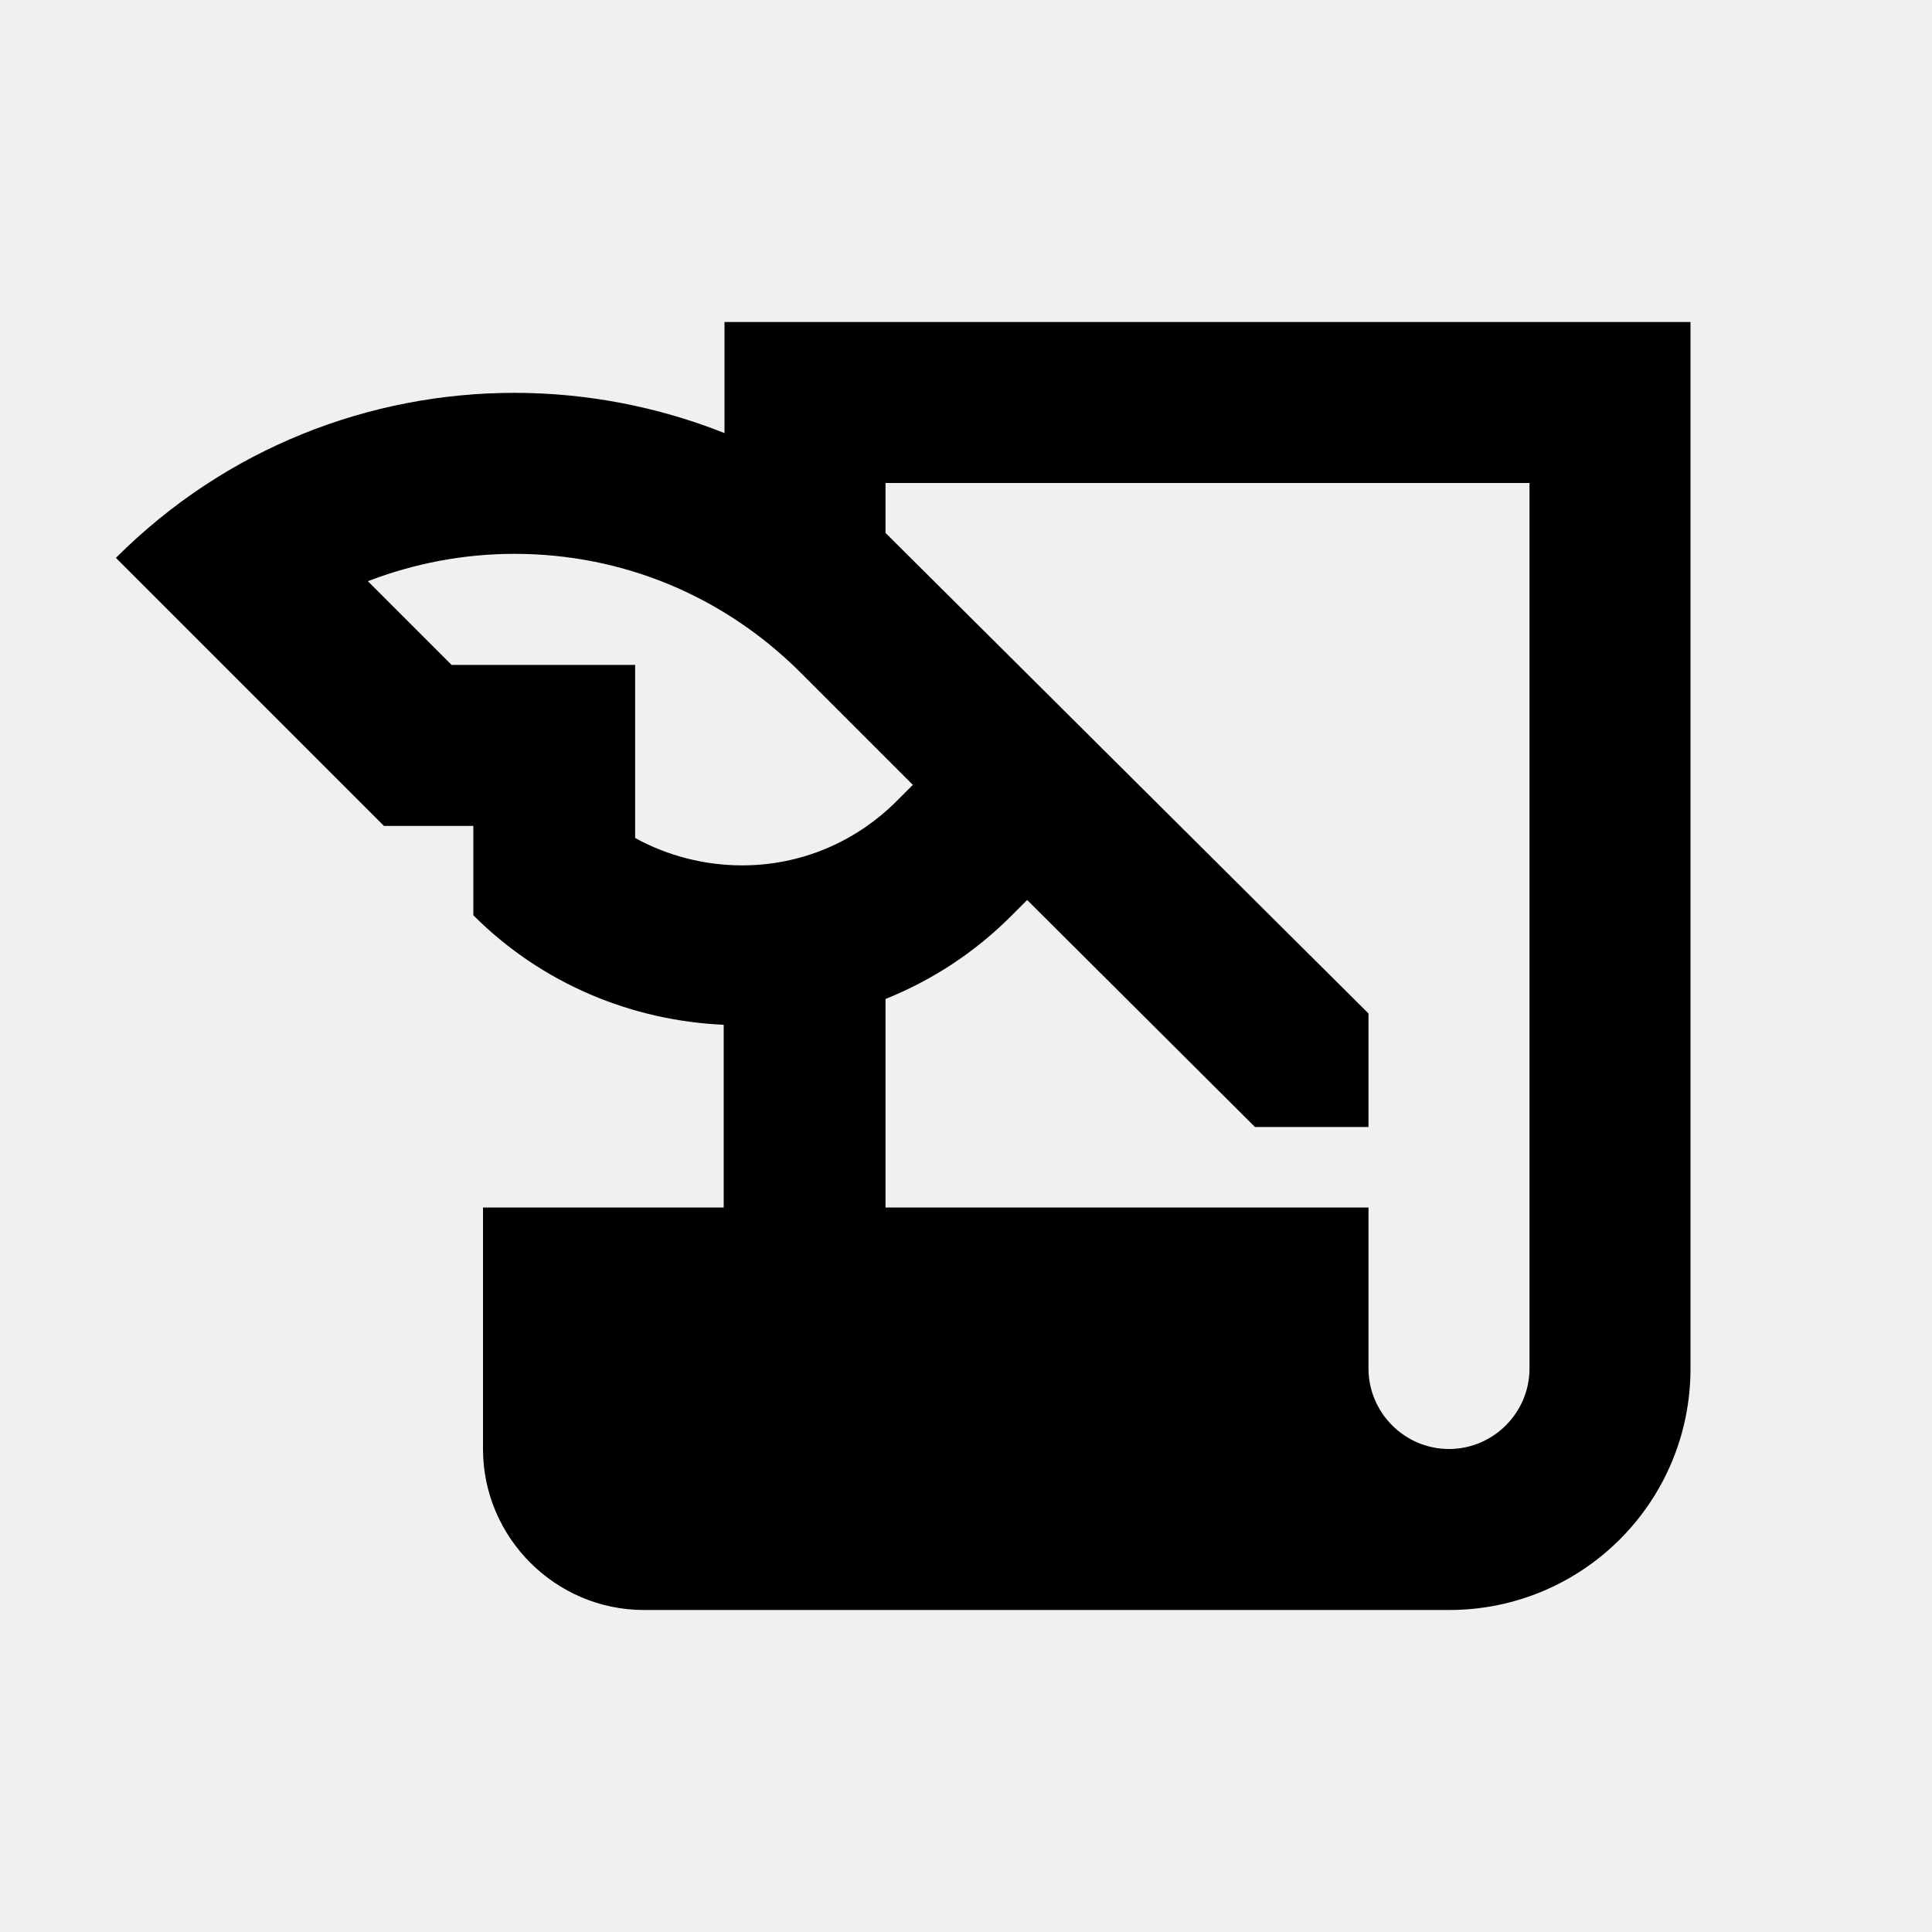
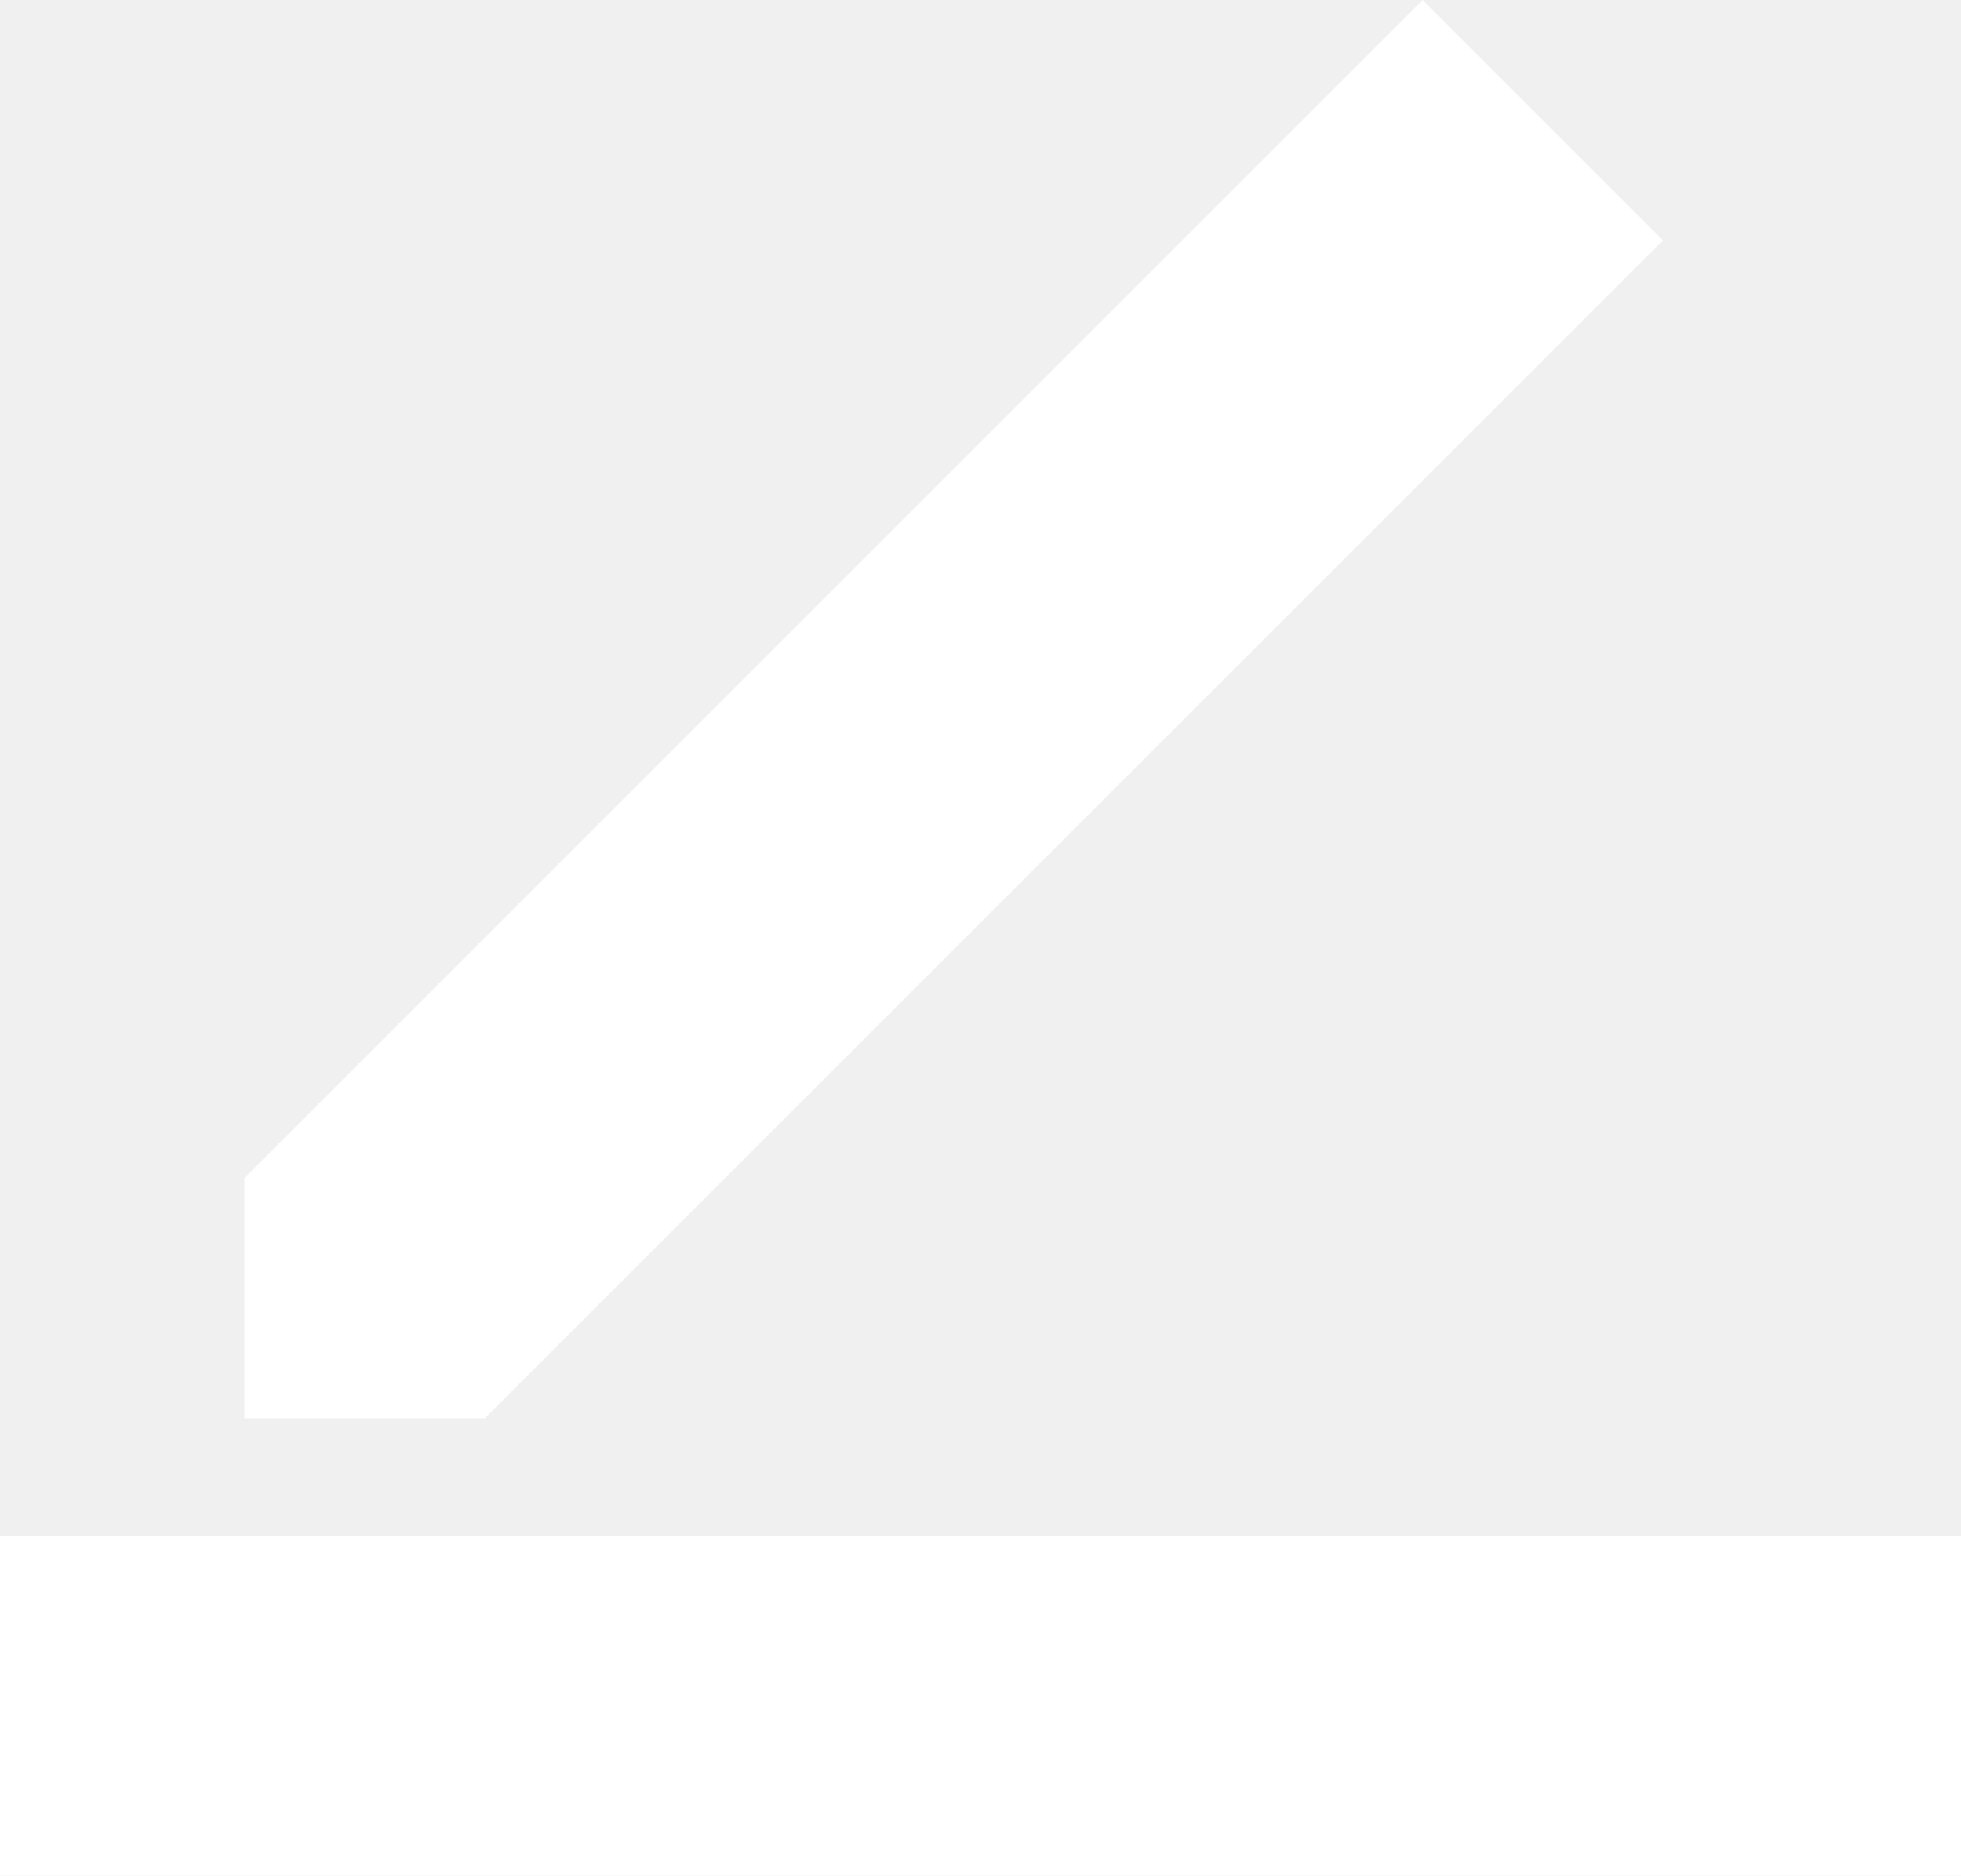
- <svg xmlns="http://www.w3.org/2000/svg" enable-background="new 0 0 24 24" height="24" viewBox="0 0 24 24" width="24">
-   <g>
-     <rect fill="none" height="24" width="24" />
-   </g>
-   <g>
-     <g>
-       <path d="M9,4v1.38c-0.83-0.33-1.72-0.5-2.61-0.5c-1.79,0-3.58,0.68-4.95,2.05l3.33,3.33h1.11v1.11c0.86,0.86,1.98,1.31,3.11,1.36 V15H6v3c0,1.1,0.9,2,2,2h10c1.66,0,3-1.34,3-3V4H9z M7.89,10.41V8.26H5.61L4.57,7.22C5.14,7,5.76,6.88,6.39,6.88 c1.34,0,2.59,0.52,3.54,1.46l1.41,1.41l-0.2,0.2c-0.51,0.51-1.19,0.8-1.92,0.8C8.75,10.75,8.29,10.63,7.89,10.41z M19,17 c0,0.55-0.45,1-1,1s-1-0.45-1-1v-2h-6v-2.59c0.57-0.23,1.1-0.57,1.56-1.03l0.2-0.2L15.59,14H17v-1.41l-6-5.97V6h8V17z" />
-     </g>
-   </g>
+ <svg xmlns="http://www.w3.org/2000/svg" width="300" height="287" viewBox="0 0 300 287" fill="none">
+   <rect y="235" width="300" height="52" fill="white" />
+   <path d="M37.385 180.25L217.635 -6.26683e-06L254.404 36.77L74.154 217.019L37.385 217.019L37.385 180.25Z" fill="white" />
</svg>
